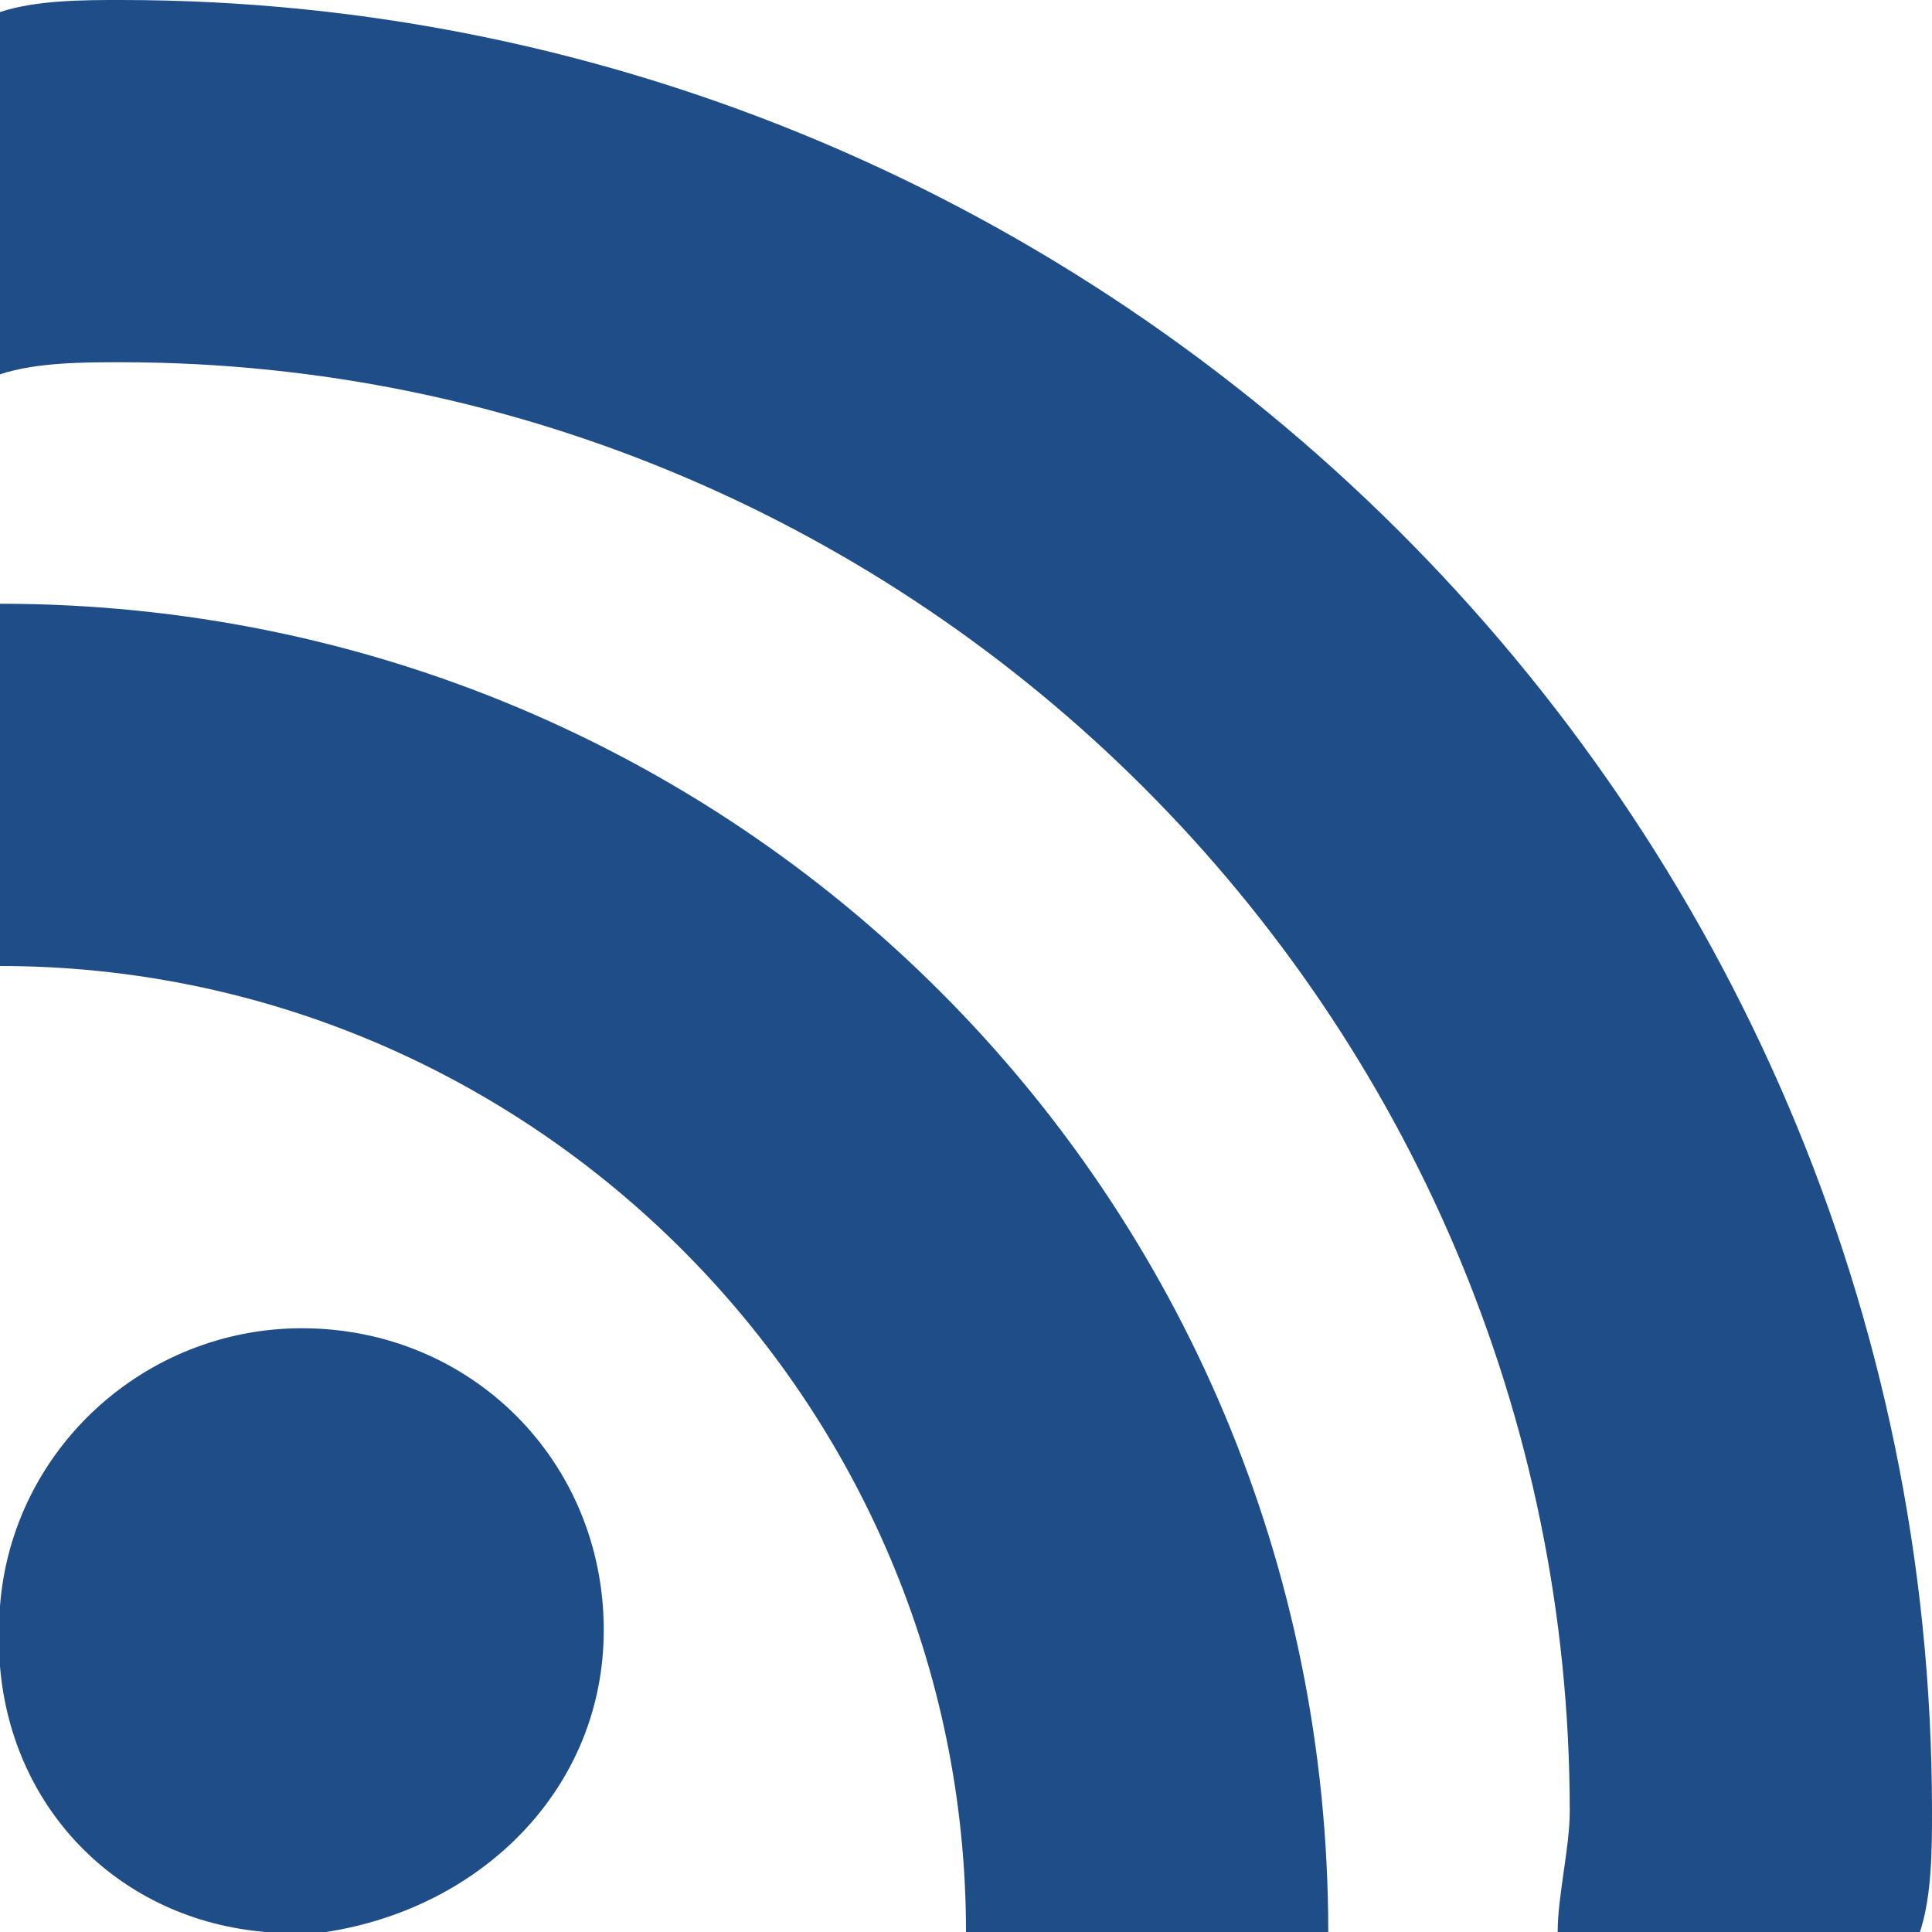
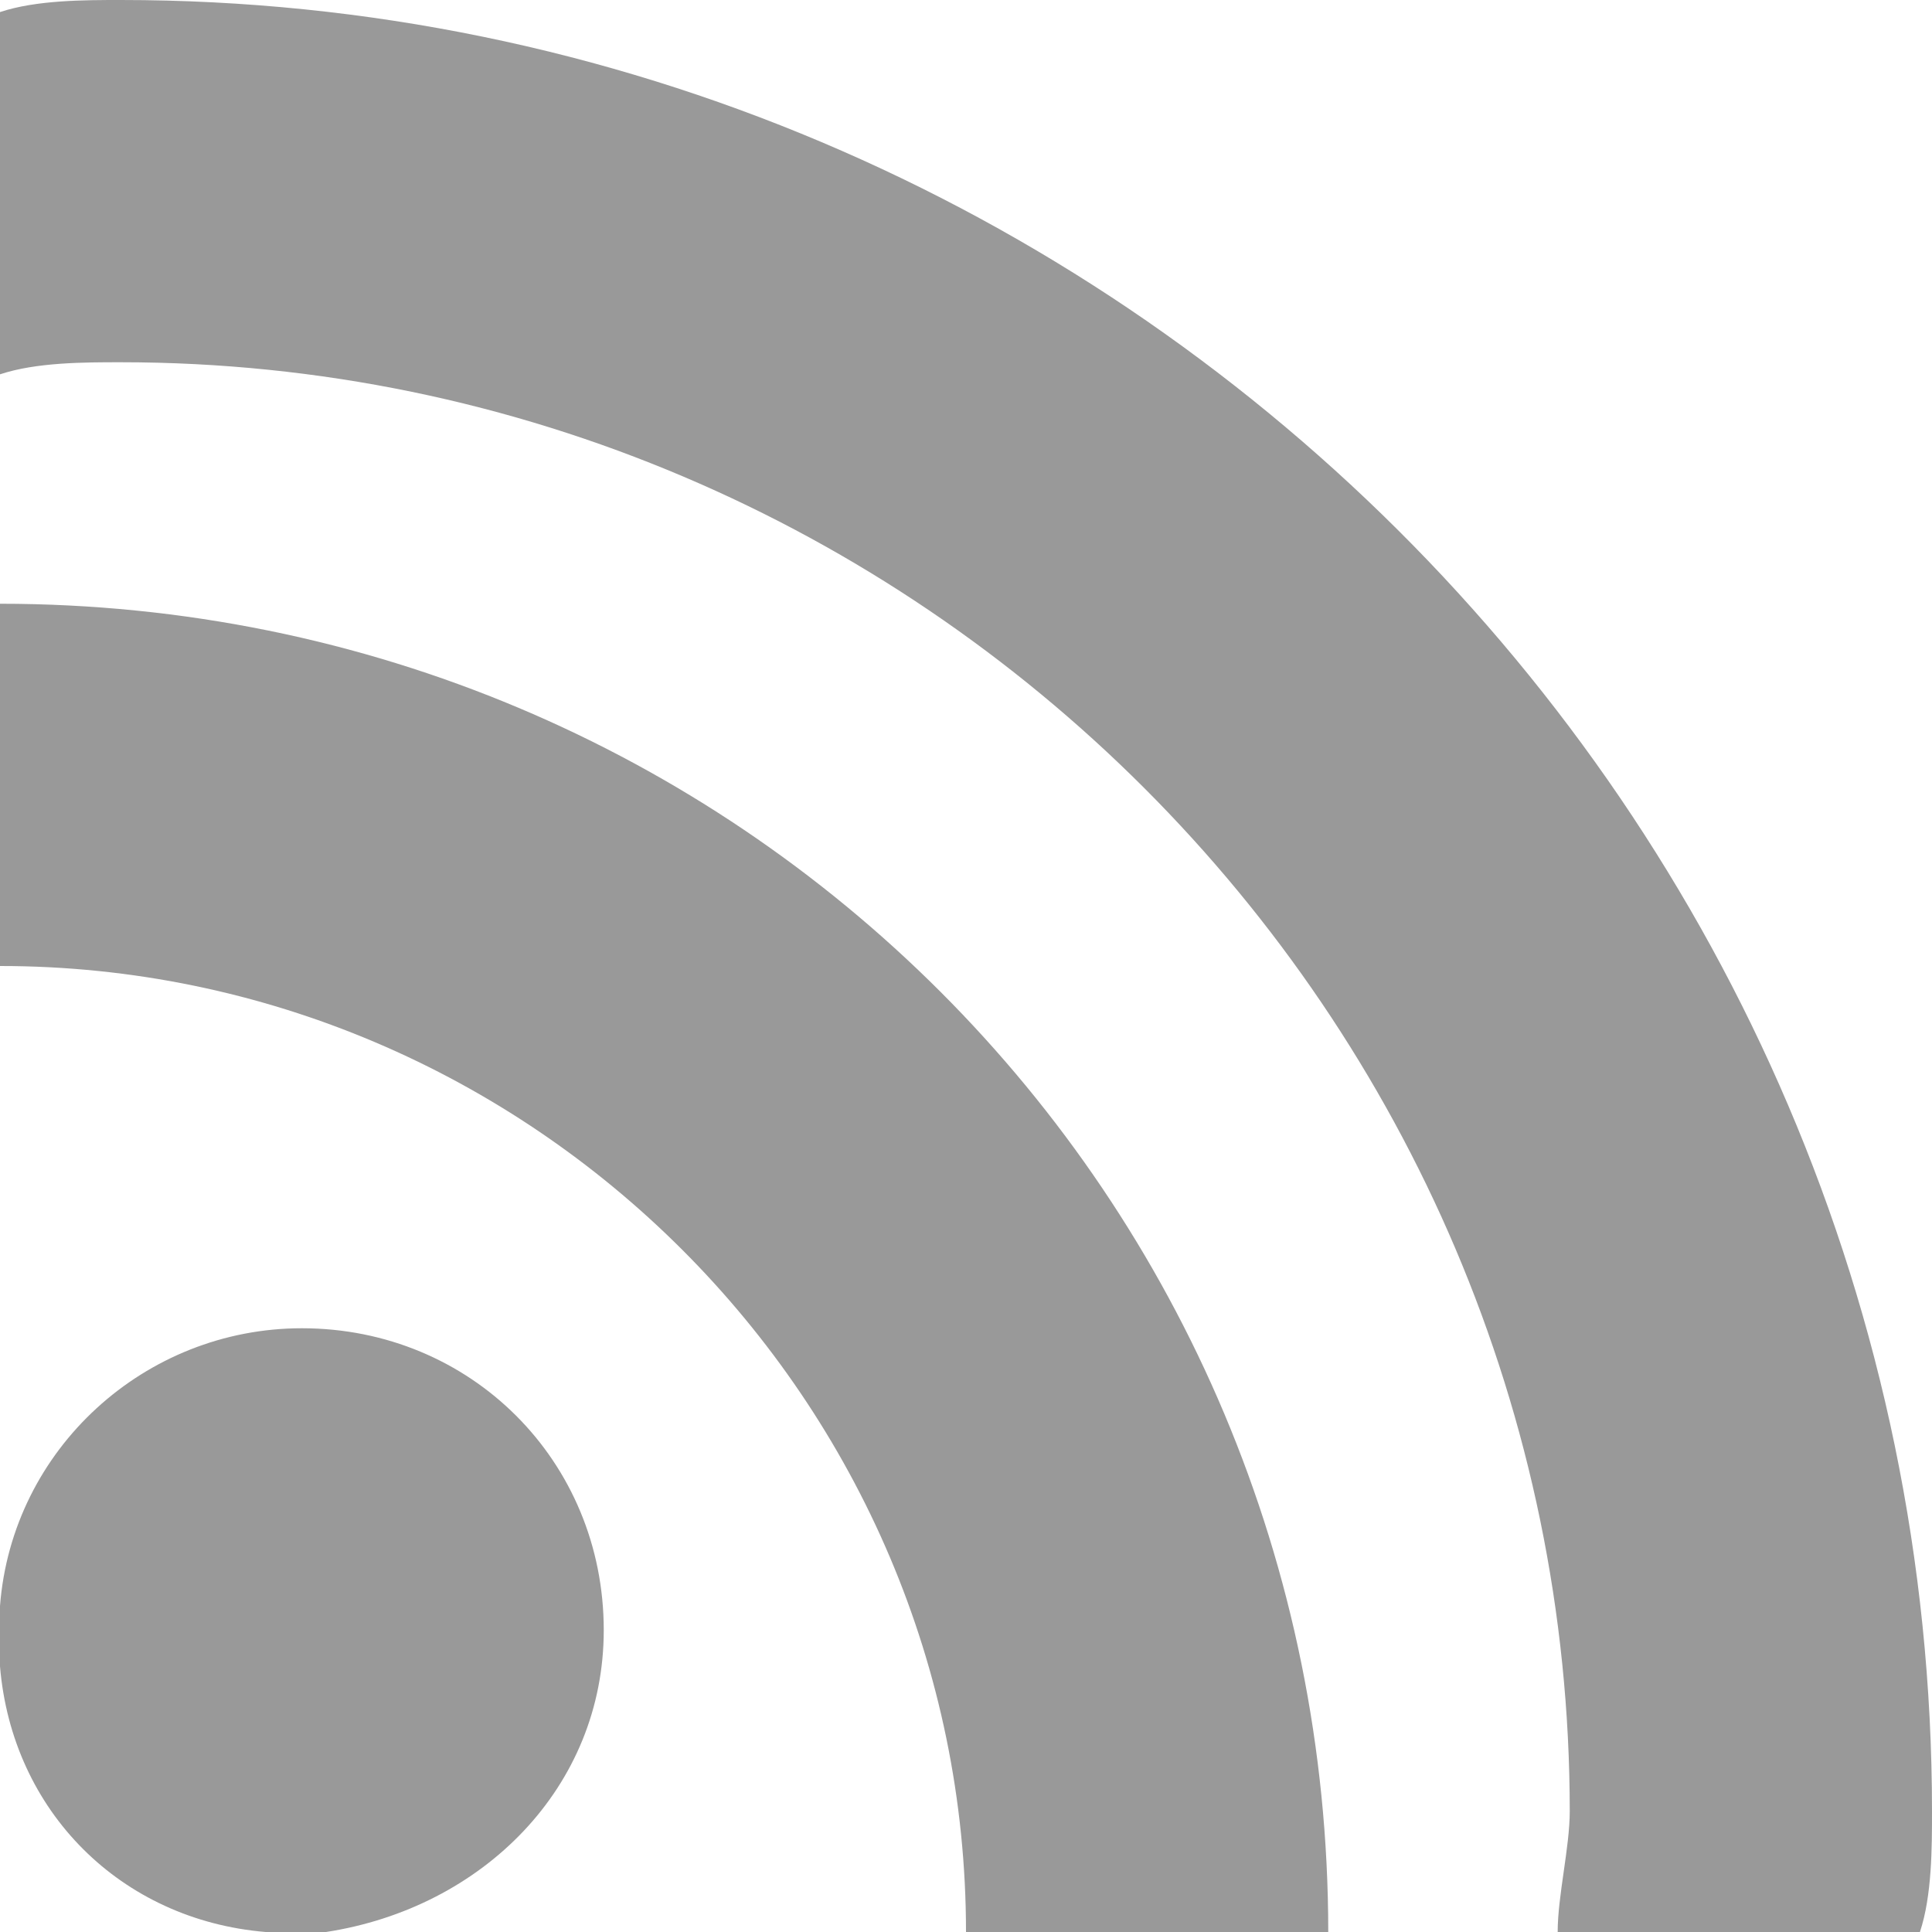
<svg xmlns="http://www.w3.org/2000/svg" version="1.1" x="0px" y="0px" width="16px" height="16px" viewBox="0 0 16 16" style="overflow:visible;enable-background:new 0 0 16 16;" xml:space="preserve" preserveAspectRatio="xMinYMid meet">
  <defs>
</defs>
-   <path style="fill:#1F4D87;" d="M0,0.1C0.3,0,0.7,0,1,0c8.2,0,15,6.7,15,15c0,0.3,0,0.7-0.1,1h-3c0-0.3,0.1-0.7,0.1-1  C13,8.4,7.6,3,1,3C0.7,3,0.3,3,0,3.1V0.1z M2.5,11c-1.3,0-2.4,1-2.5,2.3v0.5c0.1,1.2,1,2.1,2.2,2.2h0.5C4,15.8,5,14.8,5,13.5  C5,12.1,3.9,11,2.5,11z M0,5v3c4.4,0,8,3.6,8,8h3C11,9.9,6.1,5,0,5z" />
+   <path style="fill:#999999;" d="M0,0.1C0.3,0,0.7,0,1,0c8.2,0,15,6.7,15,15c0,0.3,0,0.7-0.1,1h-3c0-0.3,0.1-0.7,0.1-1  C13,8.4,7.6,3,1,3C0.7,3,0.3,3,0,3.1V0.1z M2.5,11c-1.3,0-2.4,1-2.5,2.3v0.5c0.1,1.2,1,2.1,2.2,2.2h0.5C4,15.8,5,14.8,5,13.5  C5,12.1,3.9,11,2.5,11z M0,5v3c4.4,0,8,3.6,8,8h3C11,9.9,6.1,5,0,5z" />
</svg>
